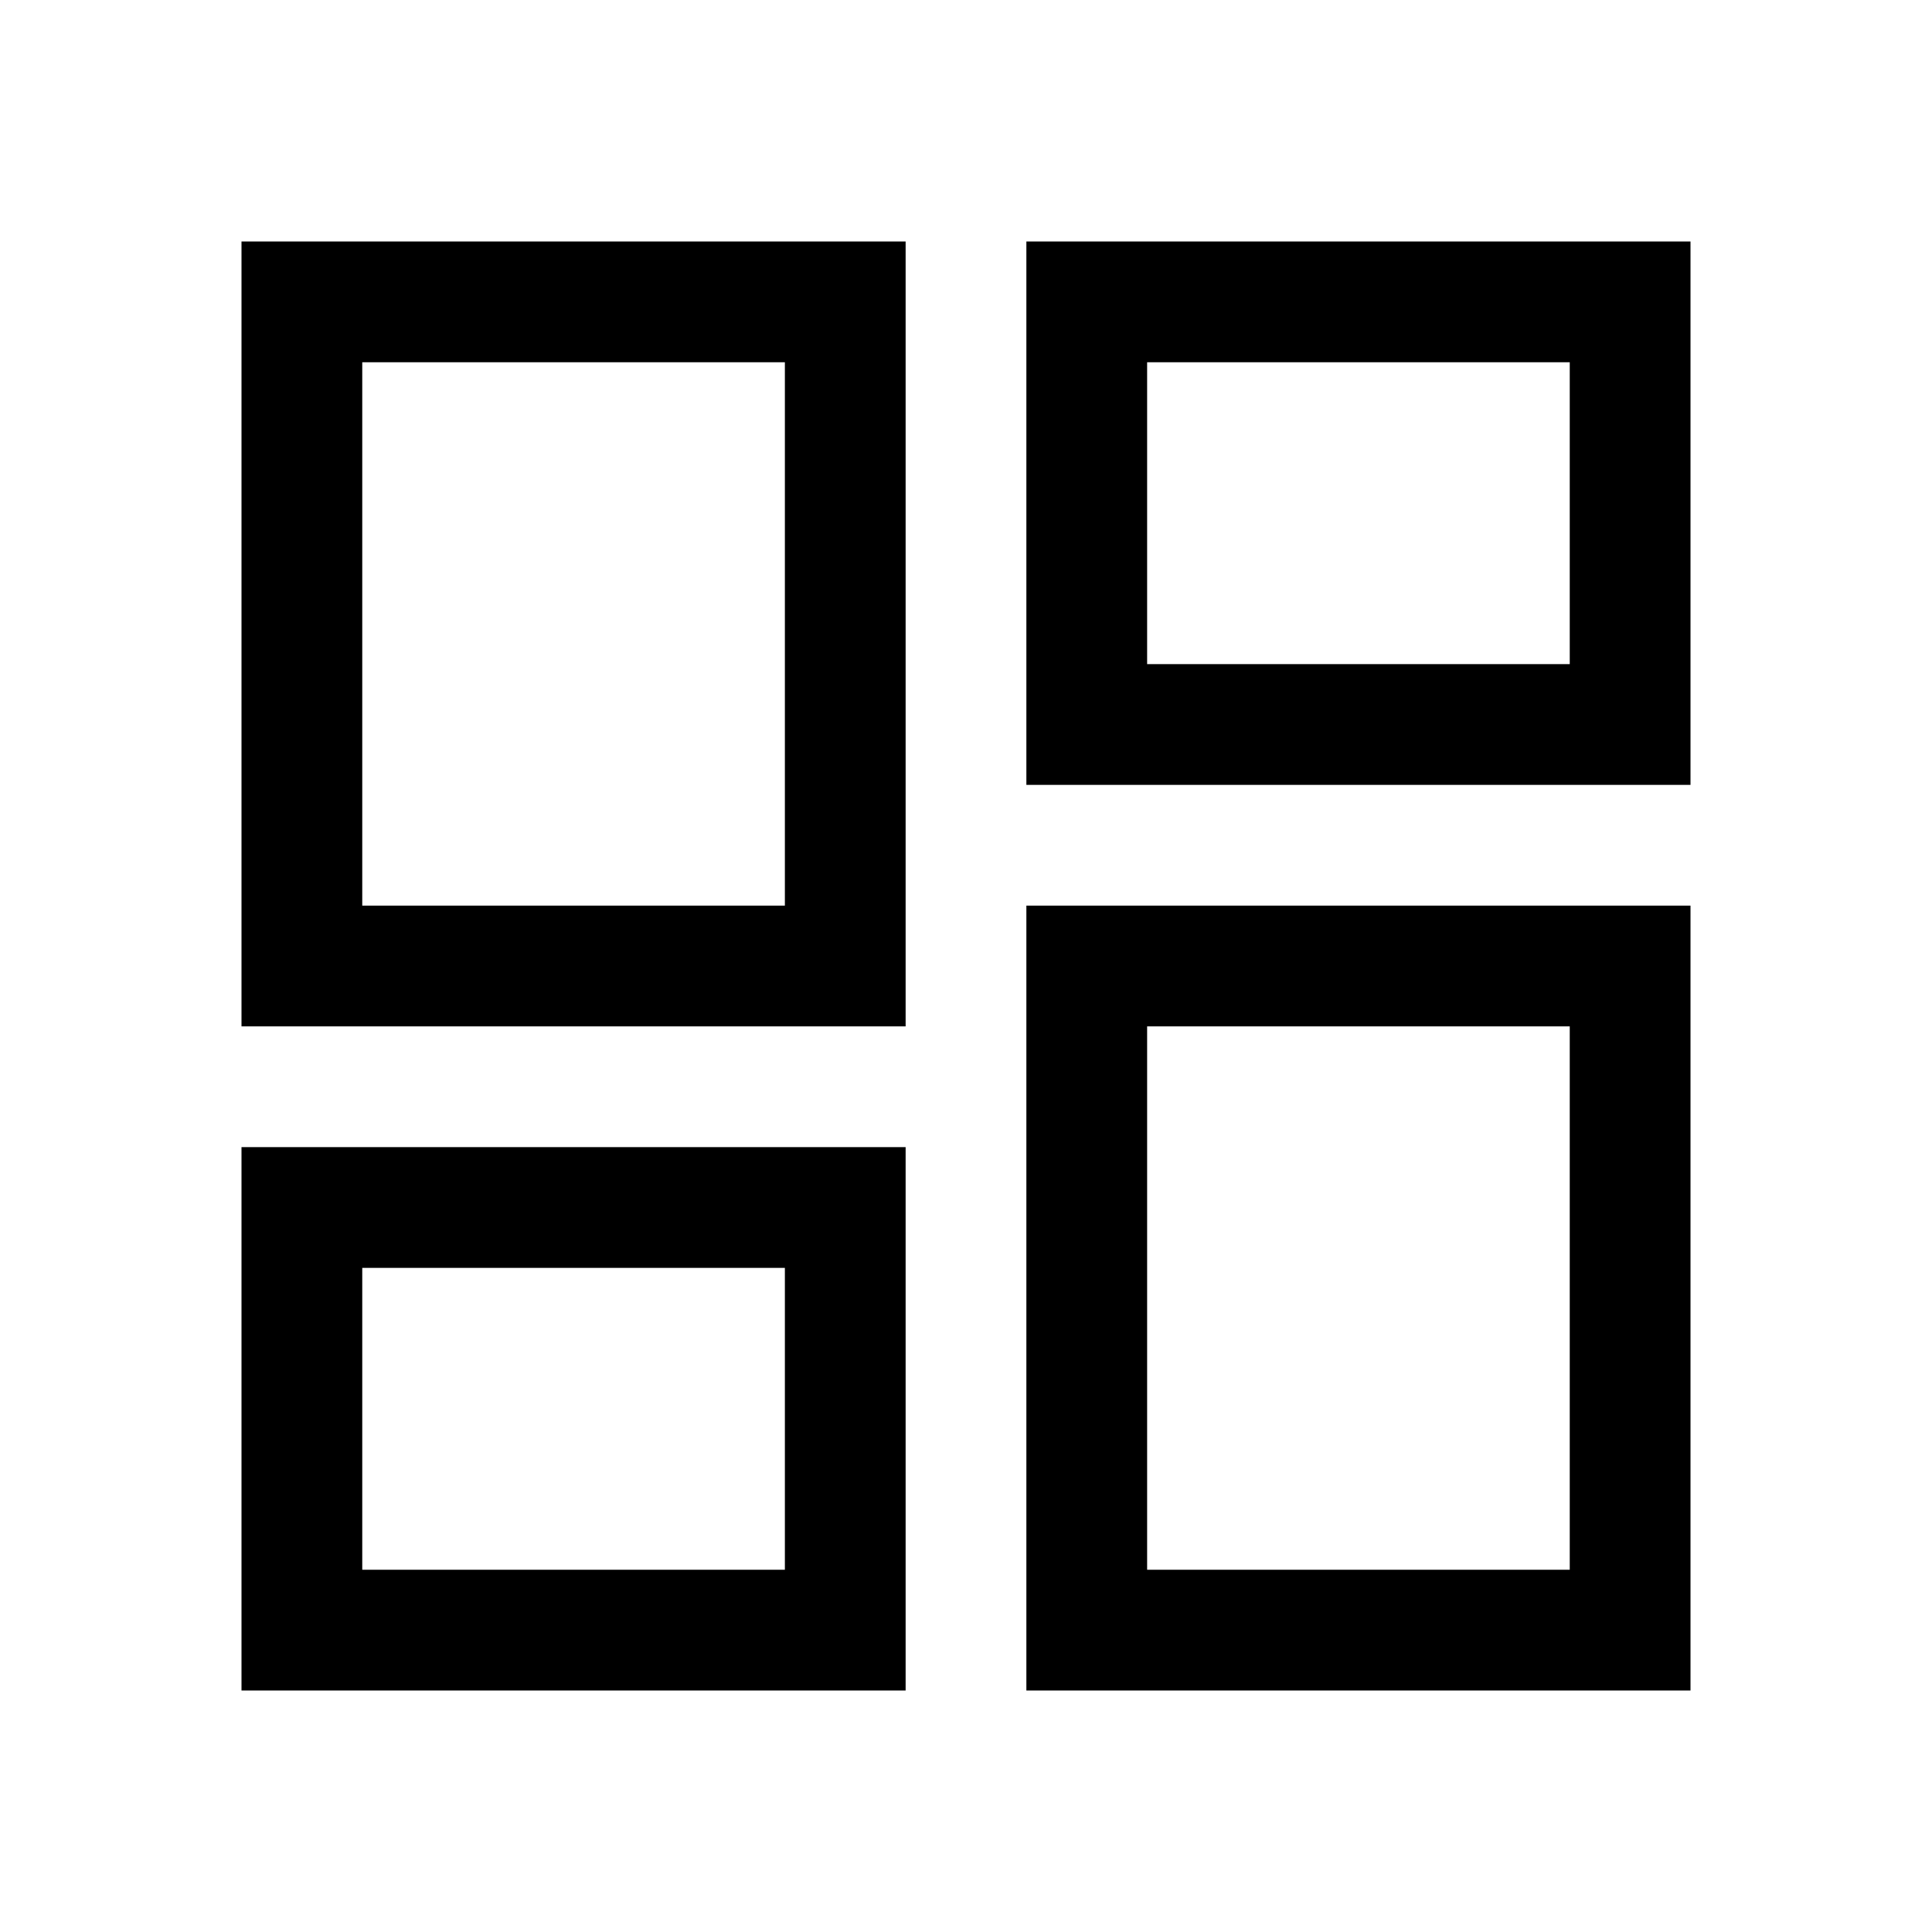
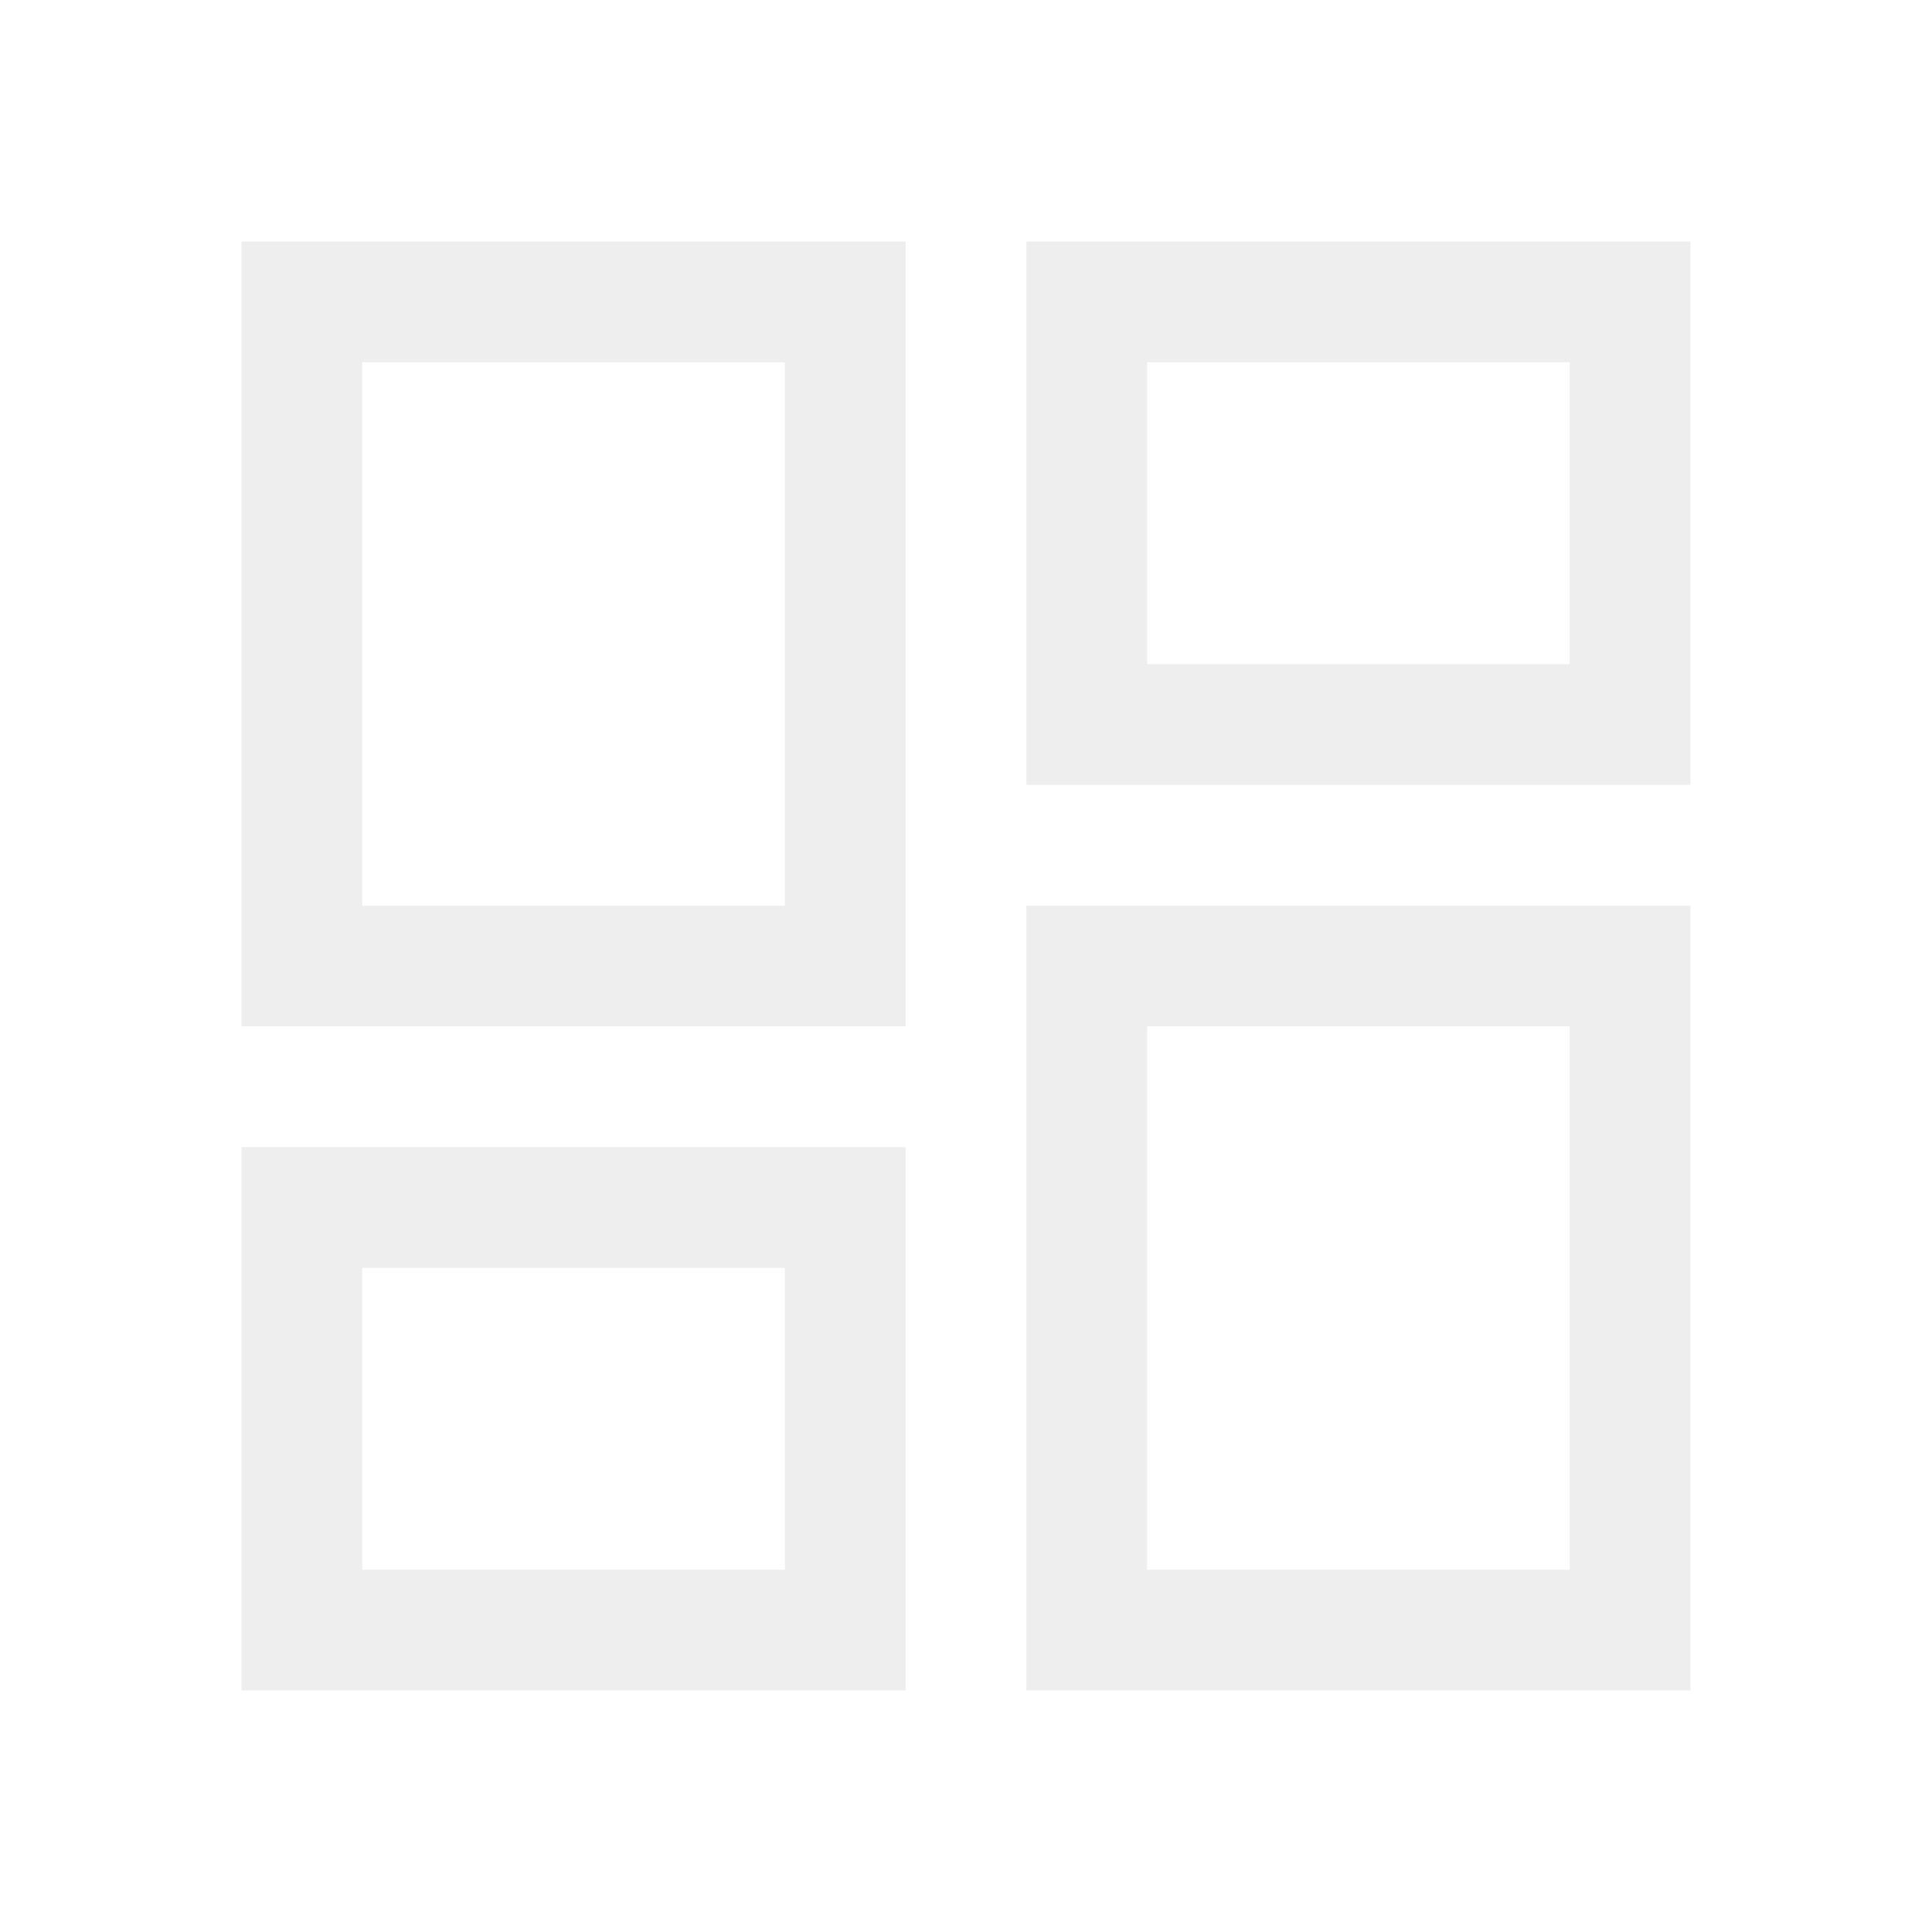
- <svg xmlns="http://www.w3.org/2000/svg" height="48" width="48">
+ <svg xmlns="http://www.w3.org/2000/svg" fill="#eee" height="48" width="48">
  <path d="M25.5 19.5V6H42v13.5ZM6 25.5V6h16.5v19.5ZM25.5 42V22.5H42V42ZM6 42V28.5h16.5V42Zm3-19.5h10.5V9H9ZM28.5 39H39V25.5H28.5Zm0-22.5H39V9H28.5ZM9 39h10.5v-7.5H9Zm10.5-16.5Zm9-6Zm0 9Zm-9 6Z" />
</svg>
